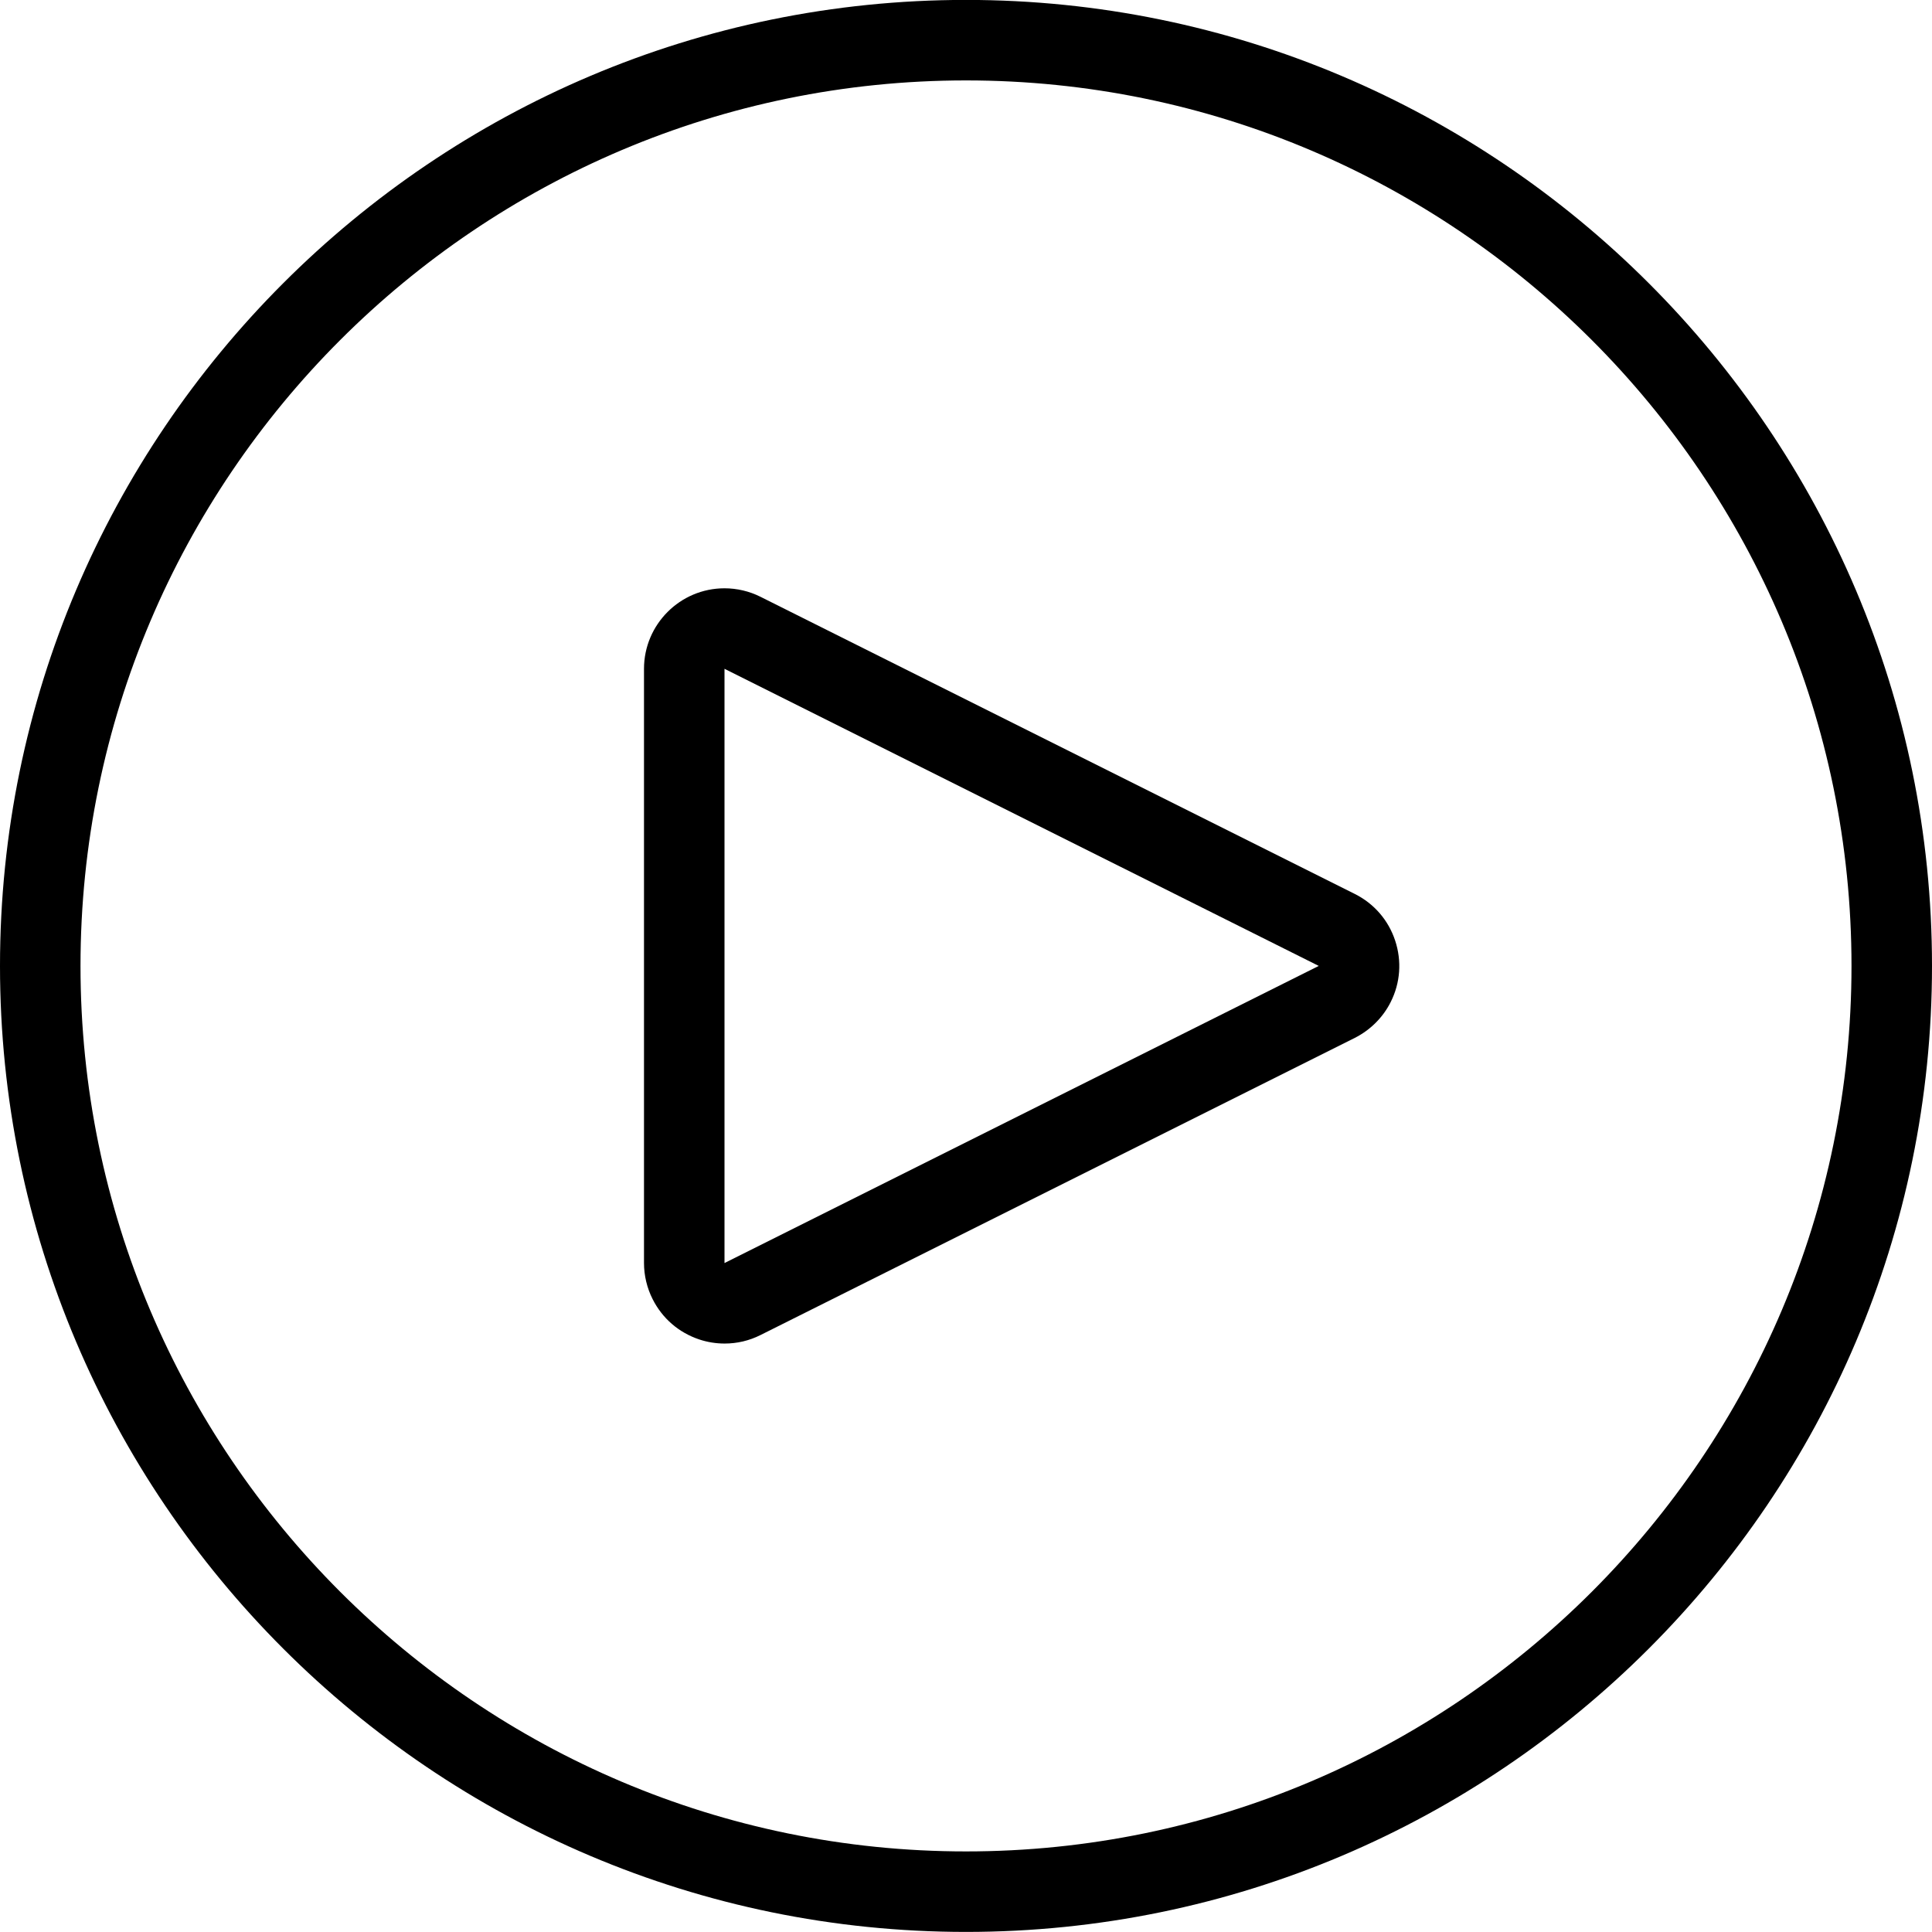
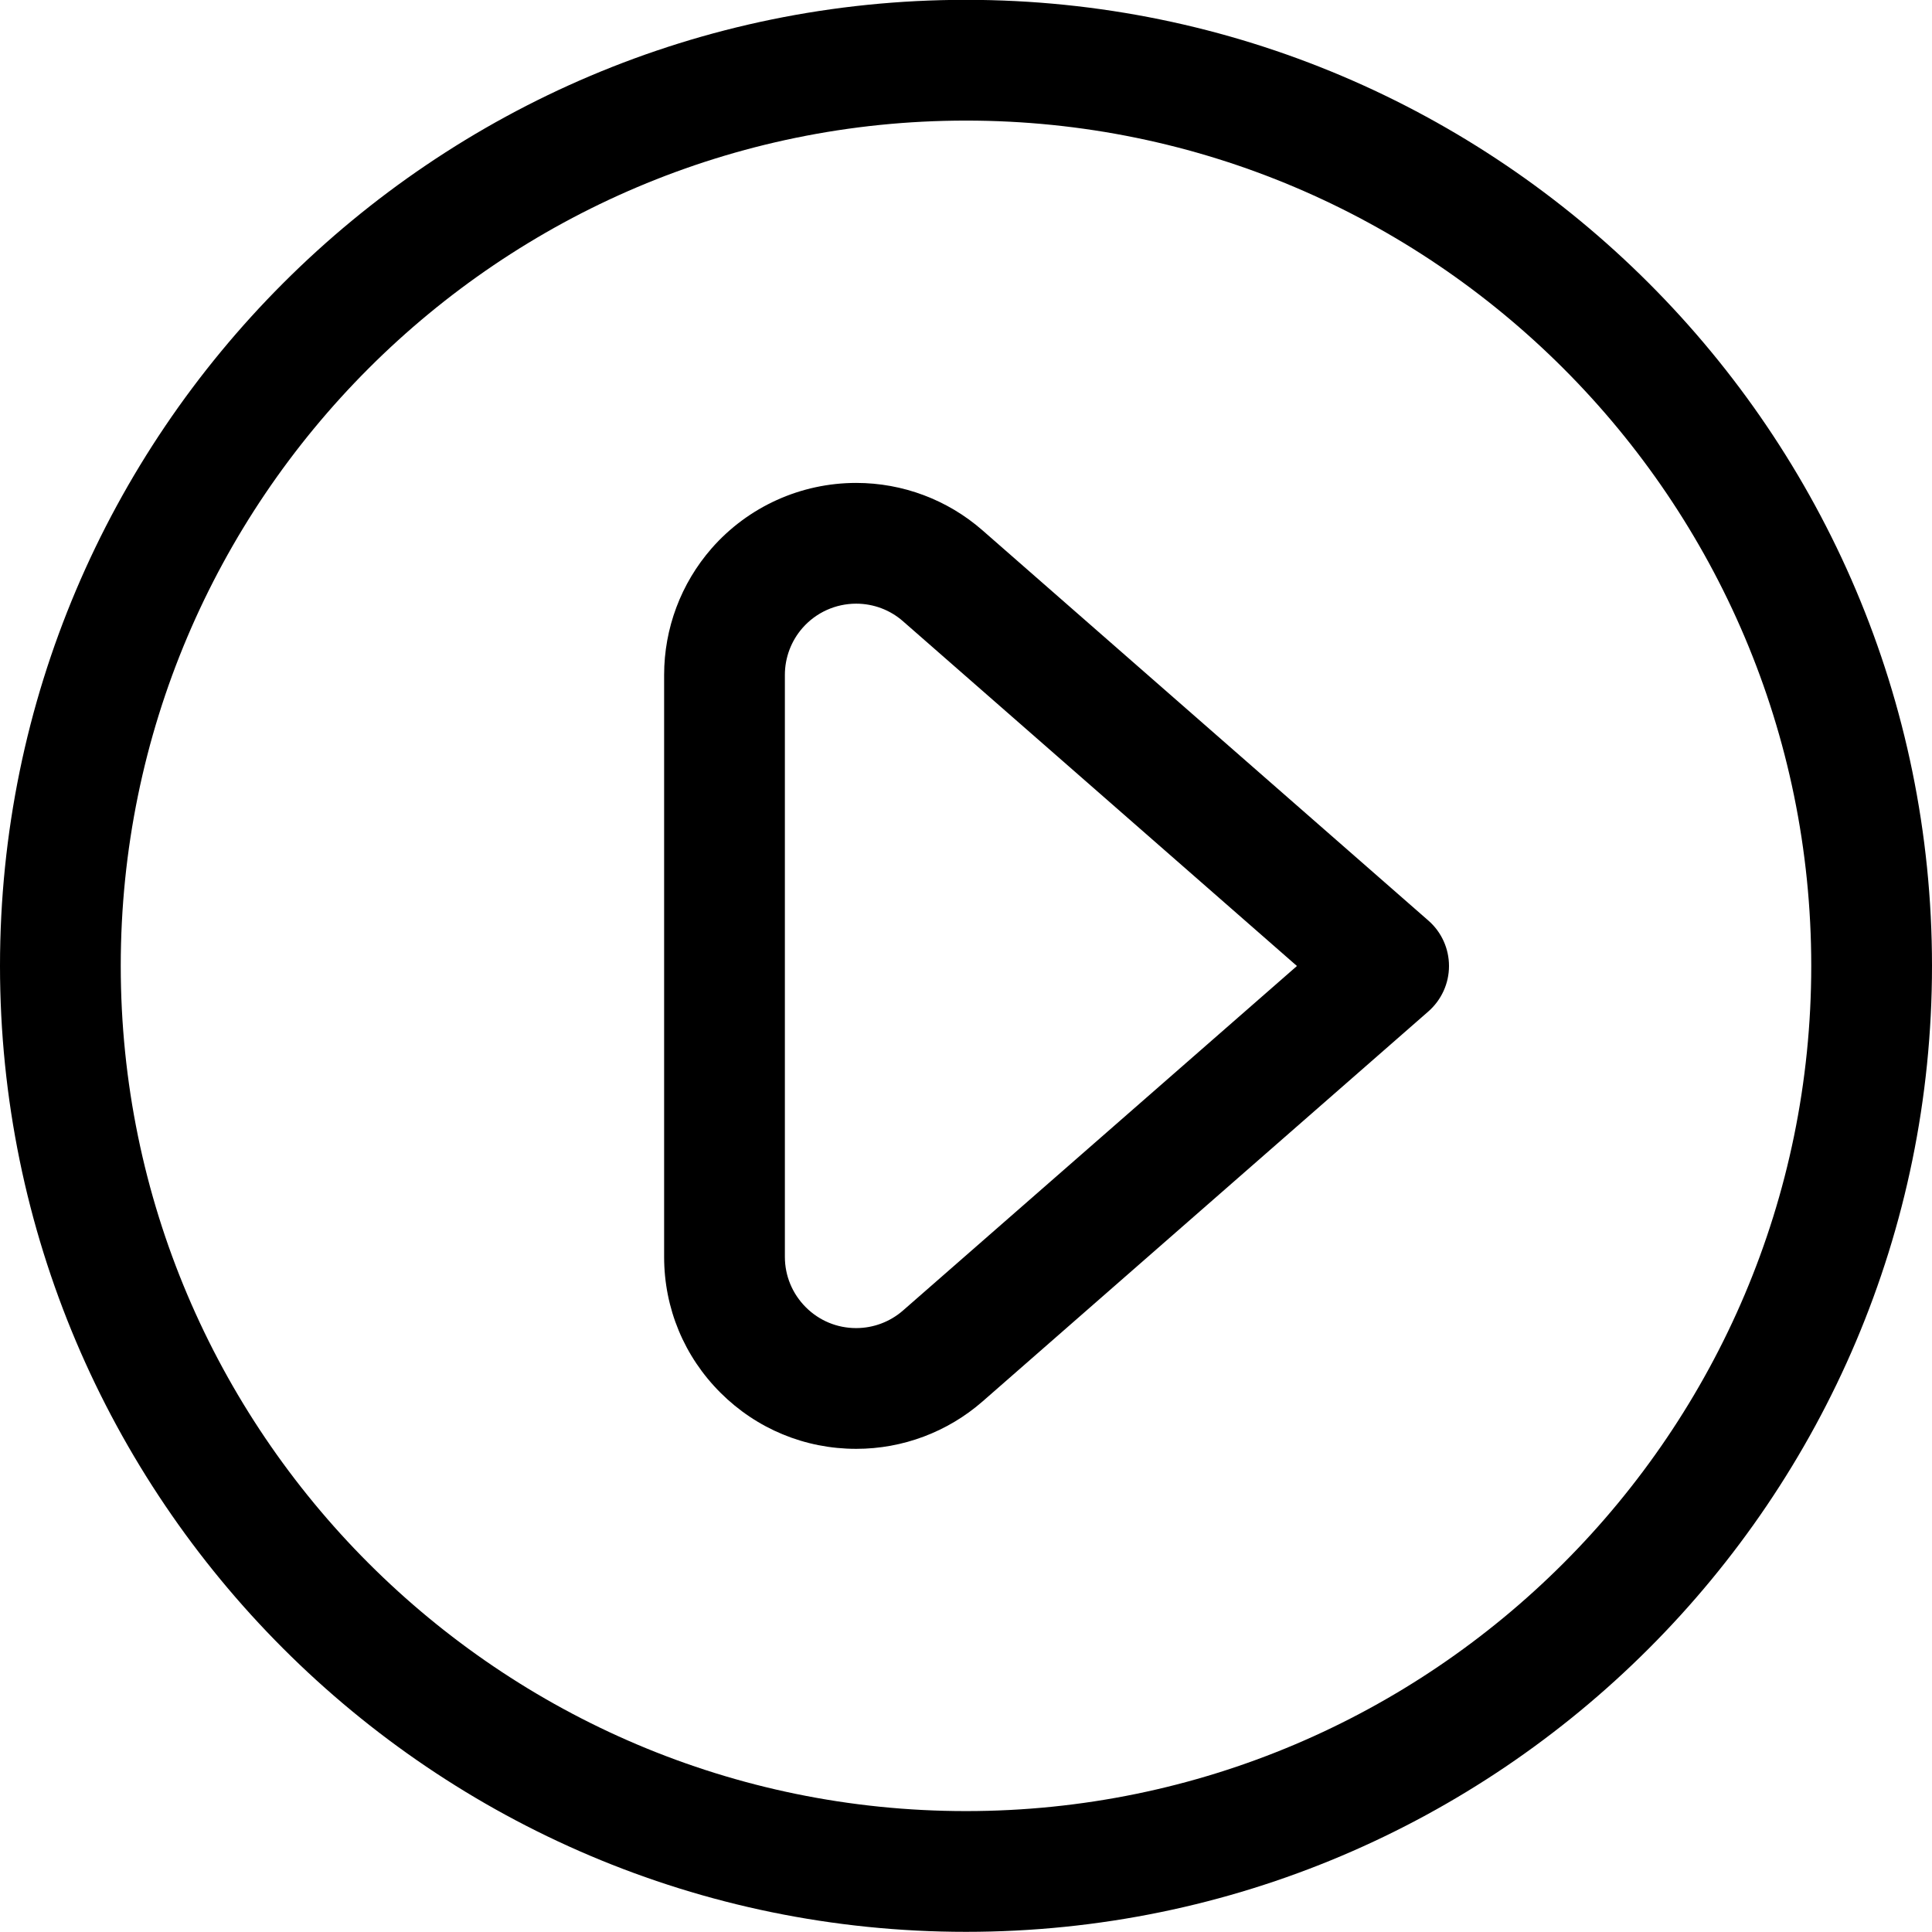
<svg xmlns="http://www.w3.org/2000/svg" version="1.1" id="Layer_1" x="0px" y="0px" viewBox="0 0 24 24" style="enable-background:new 0 0 24 24;" xml:space="preserve">
  <g>
-     <path d="M12,23.999c-6.617,0-12-5.383-12-12c0-6.617,5.383-12,12-12c6.617,0,12,5.383,12,12C24,18.616,18.617,23.999,12,23.999z    M12,0.999c-6.065,0-11,4.935-11,11s4.935,11,11,11s11-4.935,11-11S18.065,0.999,12,0.999z" />
-     <path d="M9.001,16.69c-0.106,0-0.213-0.017-0.315-0.051c-0.254-0.085-0.459-0.262-0.579-0.501C8.037,16,8,15.844,8,15.69V8.308   c0-0.551,0.449-1,1-1c0.154,0,0.309,0.036,0.448,0.106l7.382,3.691c0.239,0.12,0.417,0.325,0.501,0.579   c0.084,0.254,0.065,0.525-0.055,0.763c-0.095,0.191-0.254,0.349-0.446,0.446l-7.382,3.691C9.307,16.655,9.156,16.69,9.001,16.69z    M9,15.69l7.382-3.691L9,8.308L9,15.69z" />
+     <path d="M12,23.998c-6.617,0-12-5.383-12-12c0-6.617,5.383-12,12-12c6.617,0,12,5.383,12,12C24,18.615,18.617,23.998,12,23.998z    M12,1.498c-5.79,0-10.5,4.71-10.5,10.5c0,5.79,4.71,10.5,10.5,10.5c5.79,0,10.5-4.71,10.5-10.5C22.5,6.208,17.79,1.498,12,1.498z" />
+     <path d="M10.635,17.998c-0.636,0-1.235-0.248-1.685-0.697c-0.451-0.45-0.7-1.049-0.7-1.687V8.384c0-0.578,0.209-1.136,0.59-1.572   c0.453-0.517,1.107-0.813,1.796-0.813c0.578,0,1.135,0.209,1.57,0.59l5.538,4.847C17.907,11.578,18,11.784,18,12   c0,0.217-0.094,0.422-0.257,0.565l-5.537,4.844c-0.435,0.38-0.992,0.589-1.568,0.589C10.638,17.998,10.635,17.998,10.635,17.998z    M10.636,7.499c-0.256,0-0.499,0.11-0.667,0.302C9.828,7.962,9.75,8.169,9.75,8.384v7.229c0,0.236,0.093,0.459,0.26,0.626   c0.167,0.167,0.389,0.259,0.625,0.259c0.215,0,0.422-0.078,0.583-0.219L16.111,12l-4.893-4.282   C11.057,7.576,10.85,7.499,10.636,7.499z" />
  </g>
</svg>
